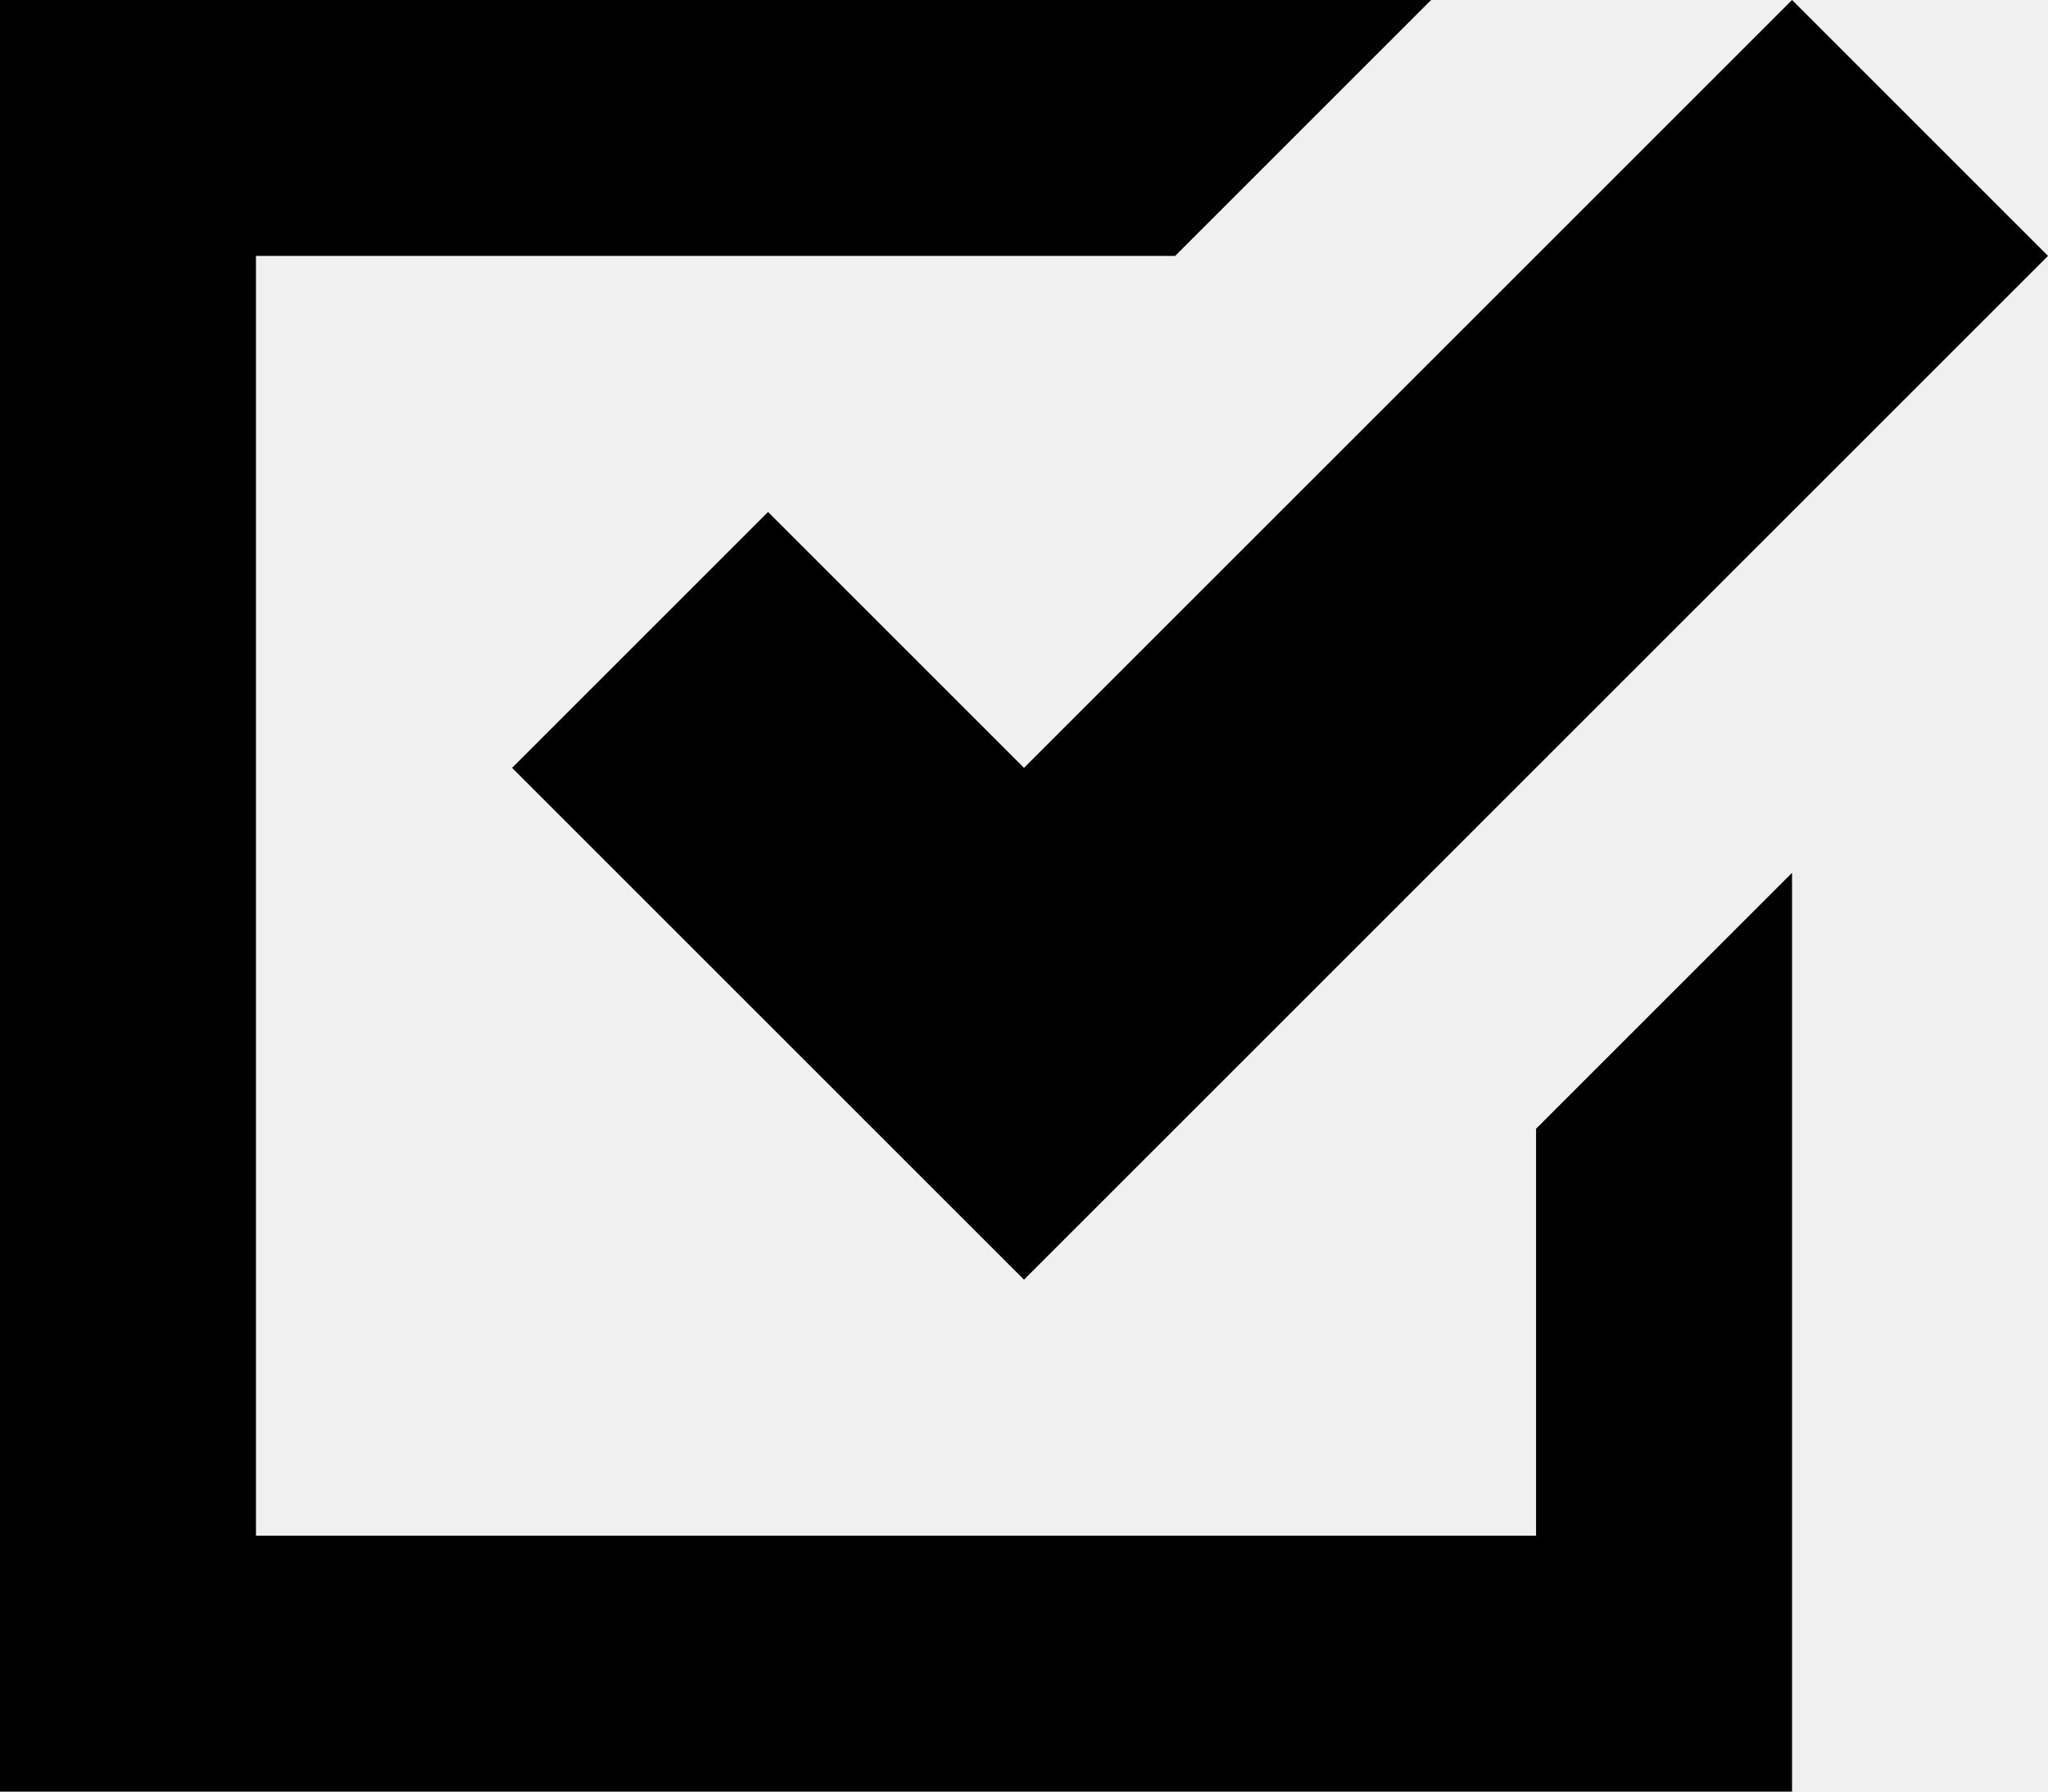
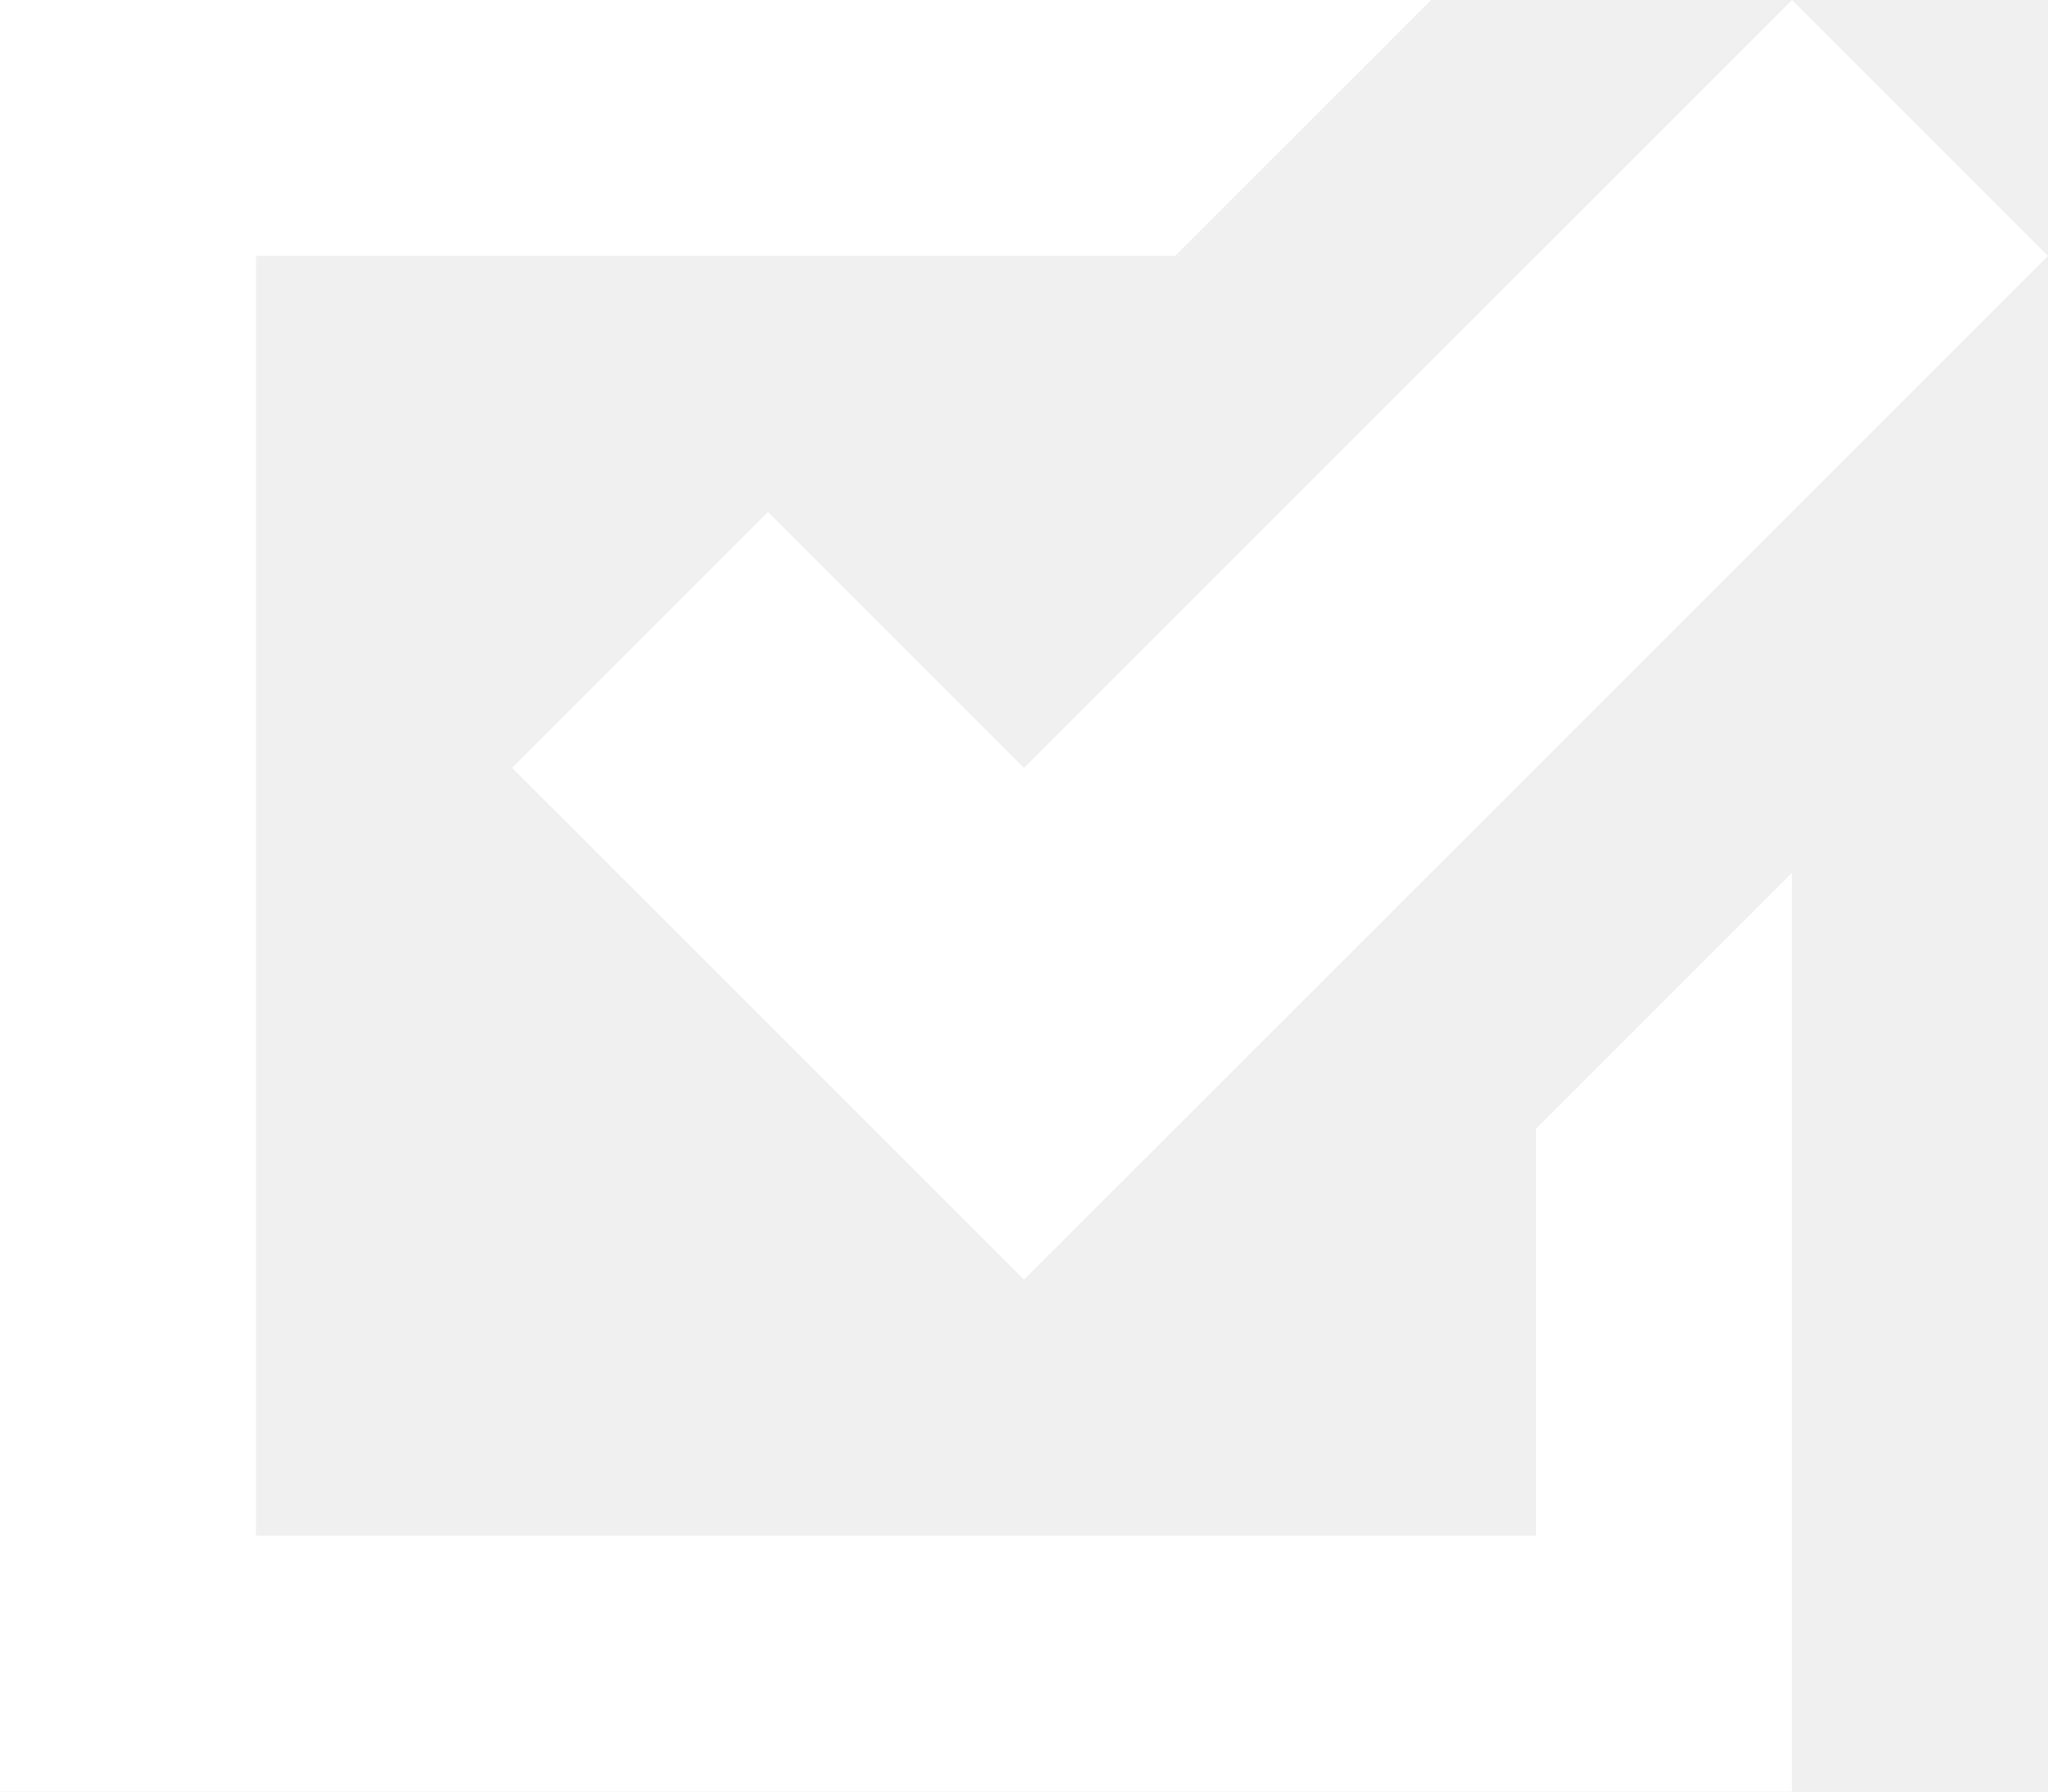
<svg xmlns="http://www.w3.org/2000/svg" width="13.714" height="12" viewBox="0 0 13.714 12">
-   <path id="Task" d="M0,0V12H12V5.846L10.286,7.56v2.726H1.714V1.714H7.869L9.583,0ZM12,0,6.857,5.143,5.143,3.429,3.429,5.143,6.857,8.571l6.857-6.857Z" />
+   <path id="Task" d="M0,0V12H12V5.846L10.286,7.56v2.726H1.714V1.714H7.869L9.583,0ZM12,0,6.857,5.143,5.143,3.429,3.429,5.143,6.857,8.571l6.857-6.857Z" fill="#fff" />
</svg>
